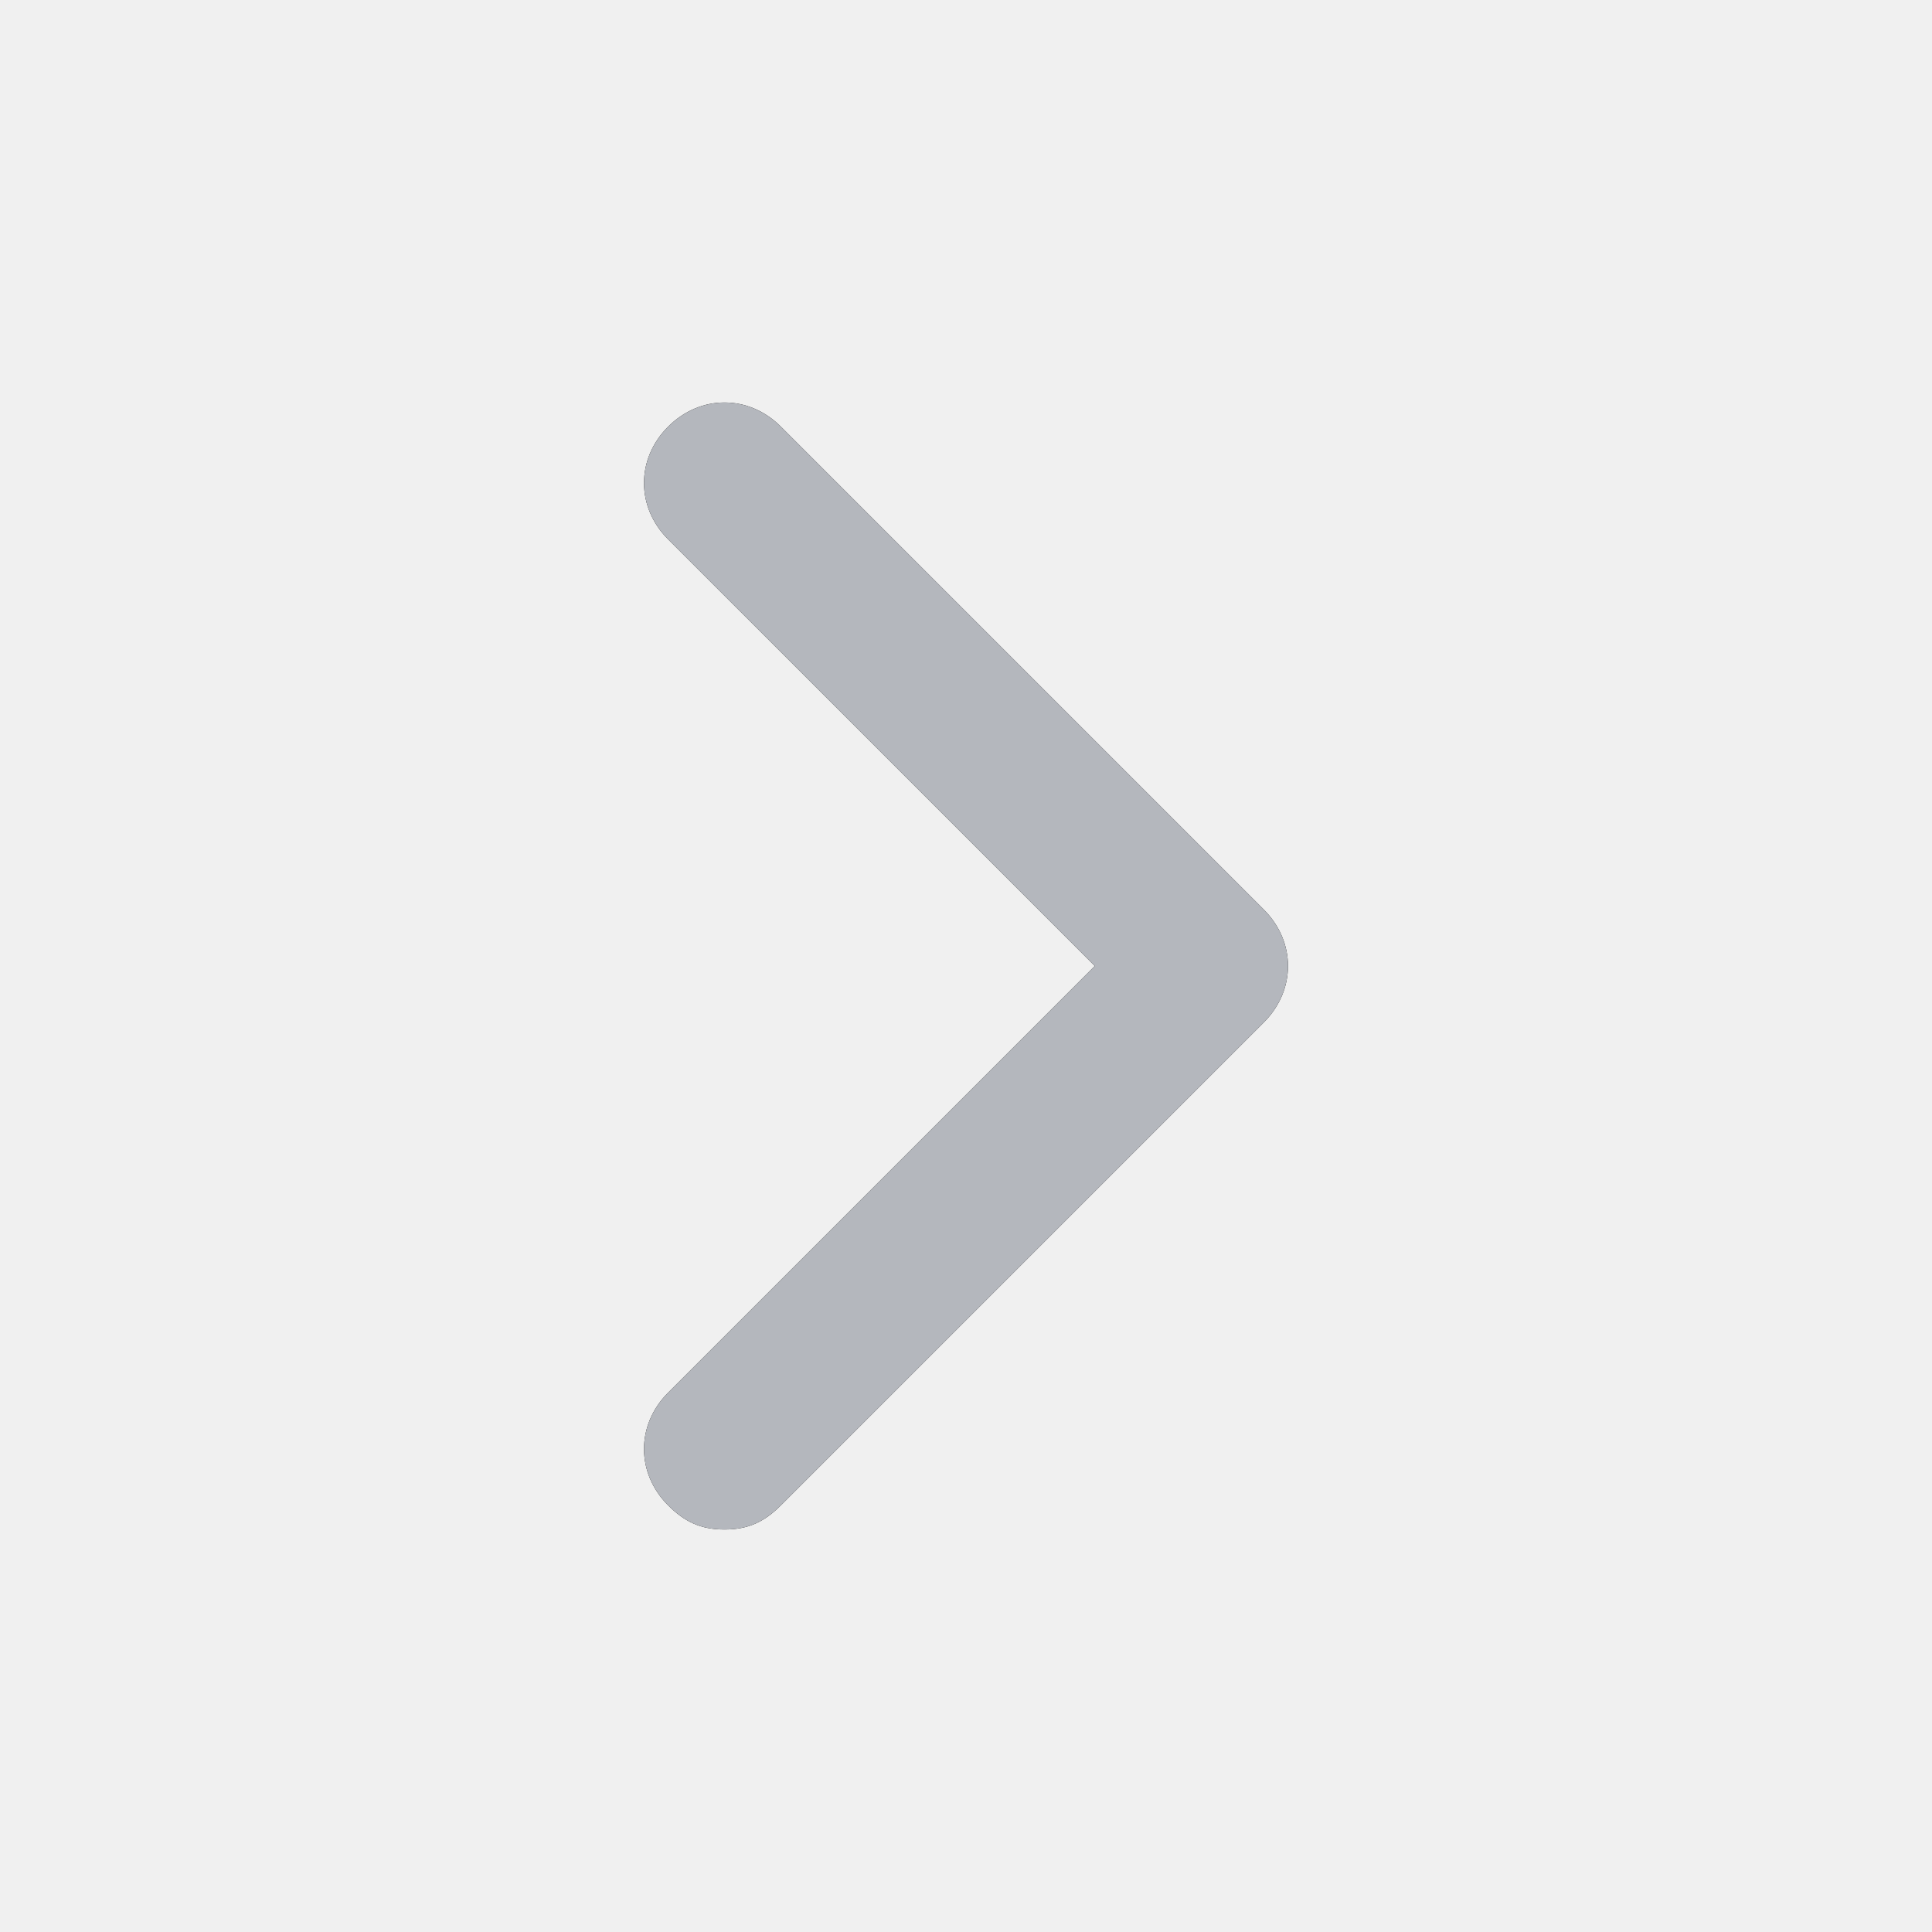
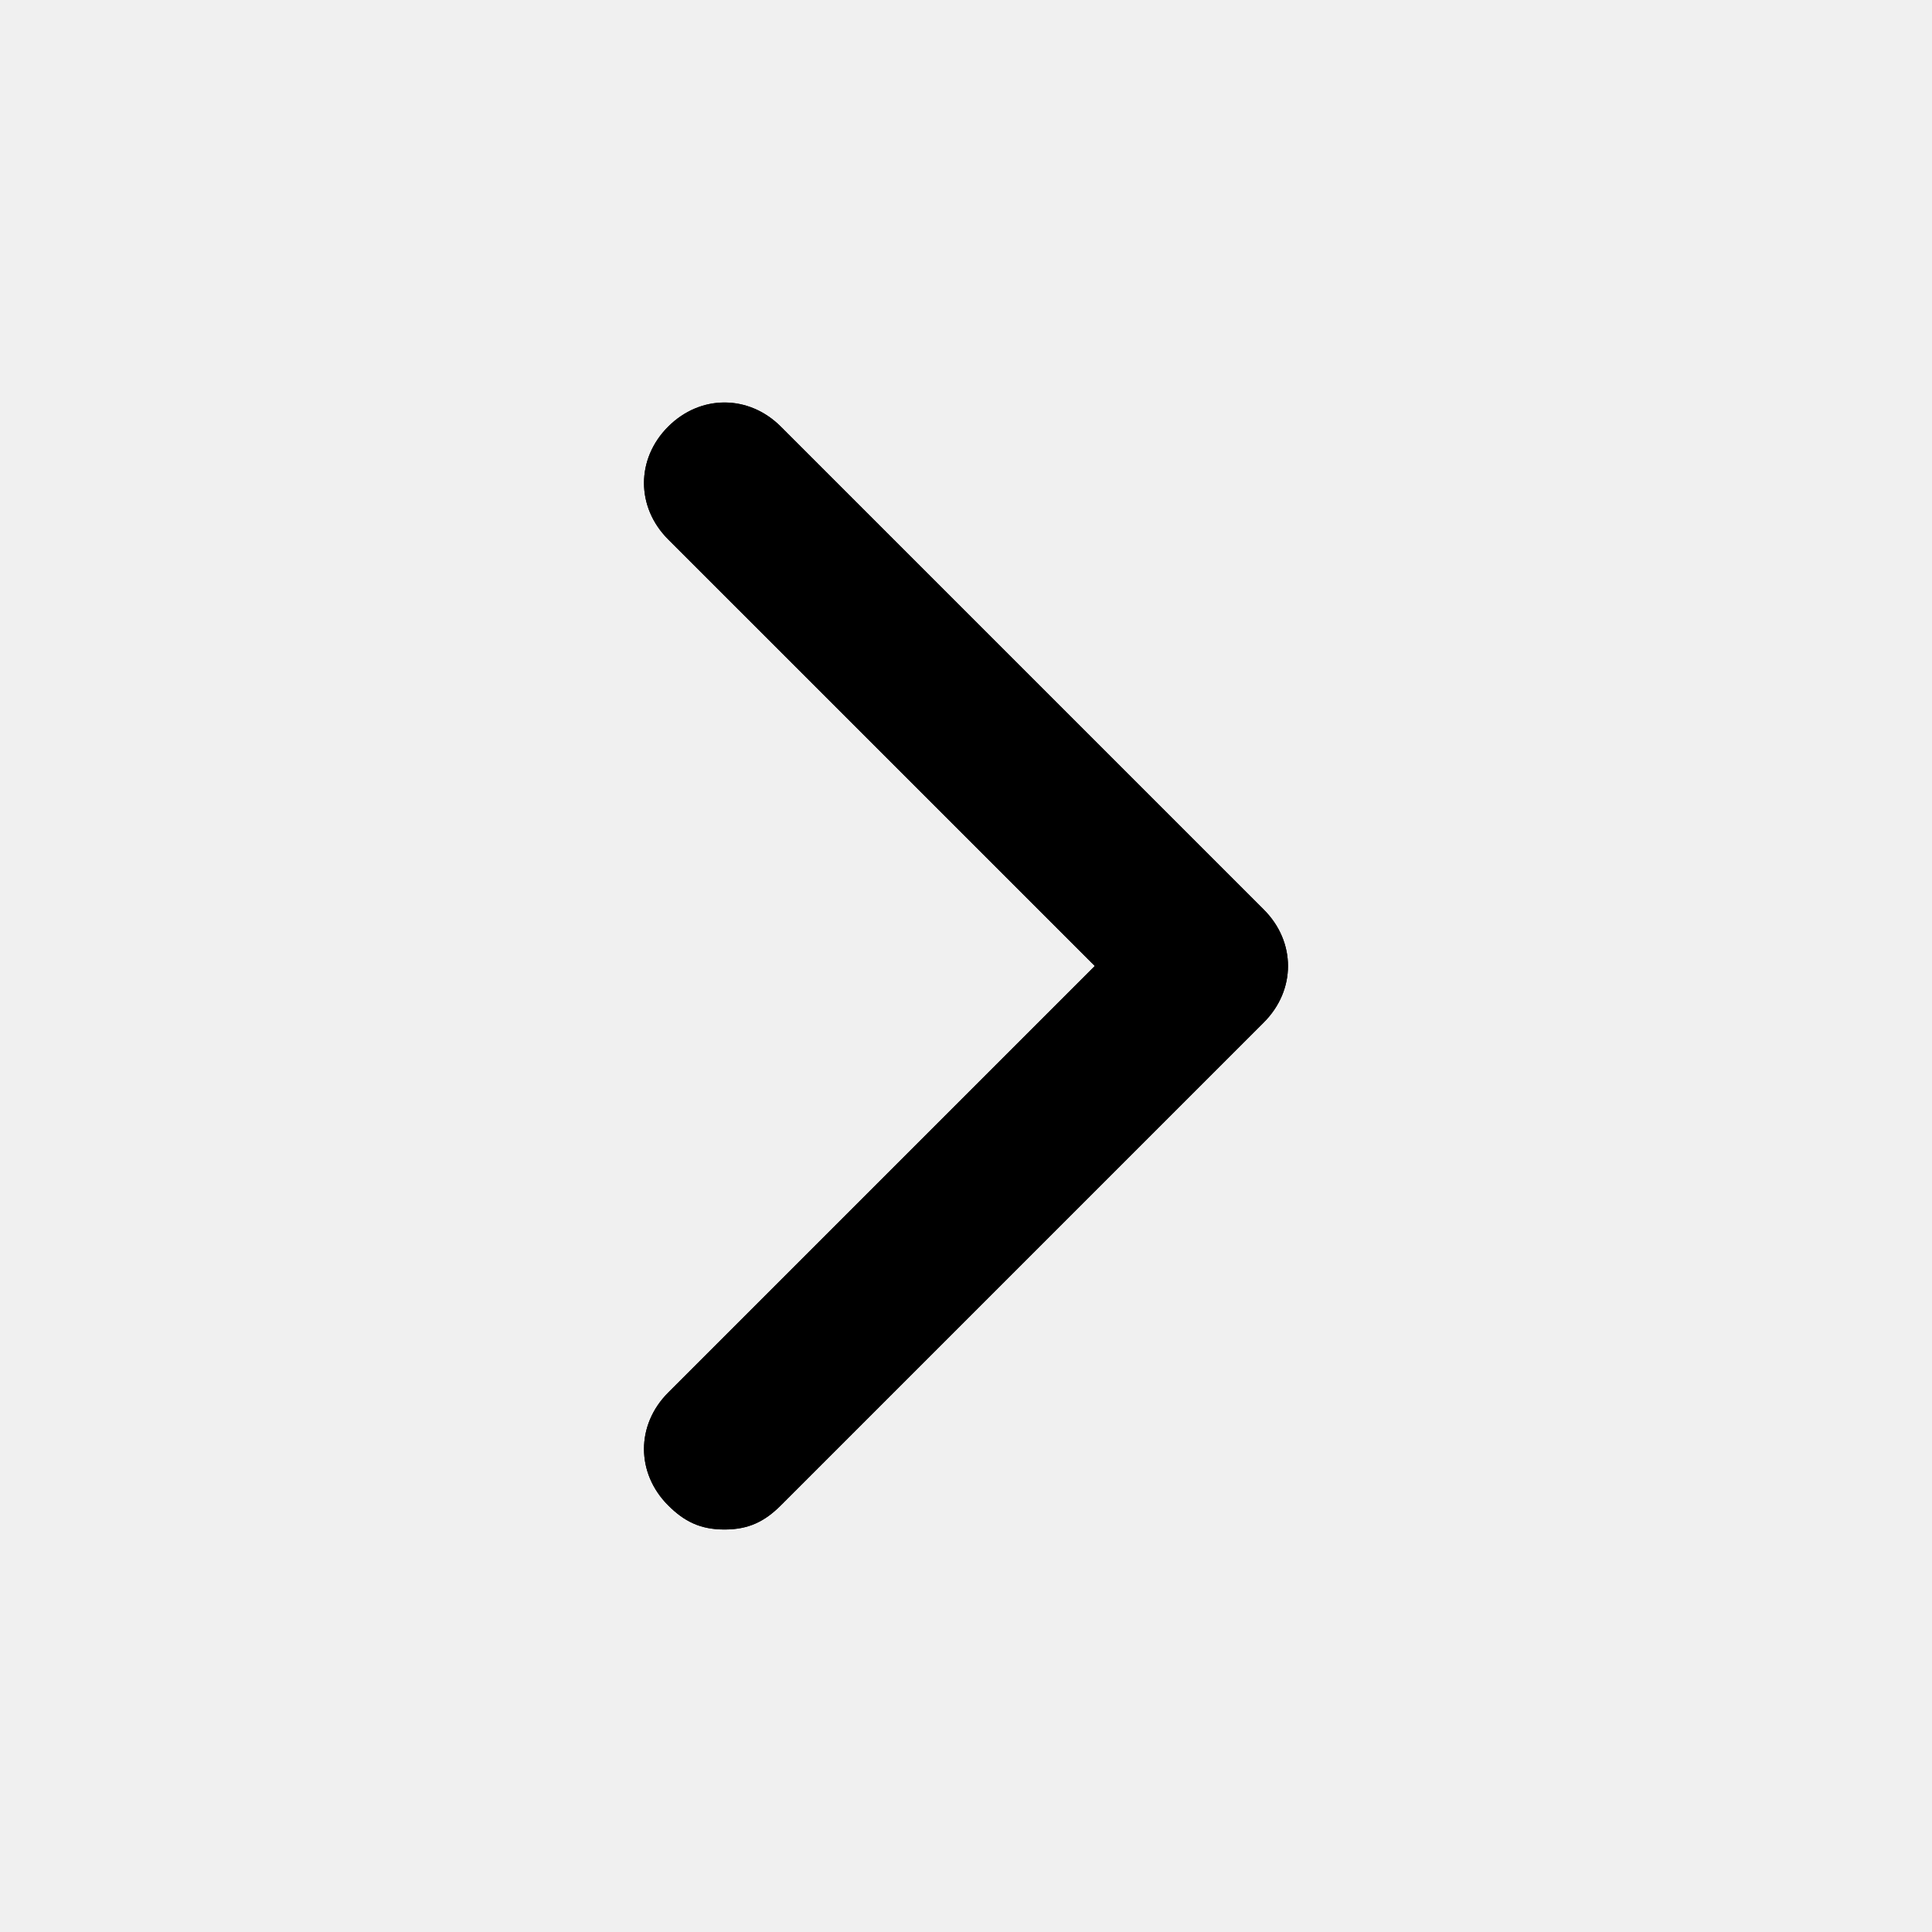
<svg xmlns="http://www.w3.org/2000/svg" width="18" height="18" viewBox="0 0 18 18" fill="none">
  <path d="M11.775 9.525L7.275 14.025C7.125 14.175 6.975 14.25 6.75 14.25C6.525 14.25 6.375 14.175 6.225 14.025C5.925 13.725 5.925 13.275 6.225 12.975L10.2 9L6.225 5.025C5.925 4.725 5.925 4.275 6.225 3.975C6.525 3.675 6.975 3.675 7.275 3.975L11.775 8.475C12.075 8.775 12.075 9.225 11.775 9.525Z" fill="black" />
  <mask id="mask0_11_2617" style="mask-type:alpha" maskUnits="userSpaceOnUse" x="6" y="3" width="6" height="12">
    <path d="M11.775 9.525L7.275 14.025C7.125 14.175 6.975 14.25 6.75 14.25C6.525 14.25 6.375 14.175 6.225 14.025C5.925 13.725 5.925 13.275 6.225 12.975L10.2 9L6.225 5.025C5.925 4.725 5.925 4.275 6.225 3.975C6.525 3.675 6.975 3.675 7.275 3.975L11.775 8.475C12.075 8.775 12.075 9.225 11.775 9.525Z" fill="white" />
  </mask>
  <g mask="url(#mask0_11_2617)">
-     <rect width="18" height="18" fill="#B4B7BD" />
+     <rect width="18" height="18" fill="currentColor" />
  </g>
</svg>
